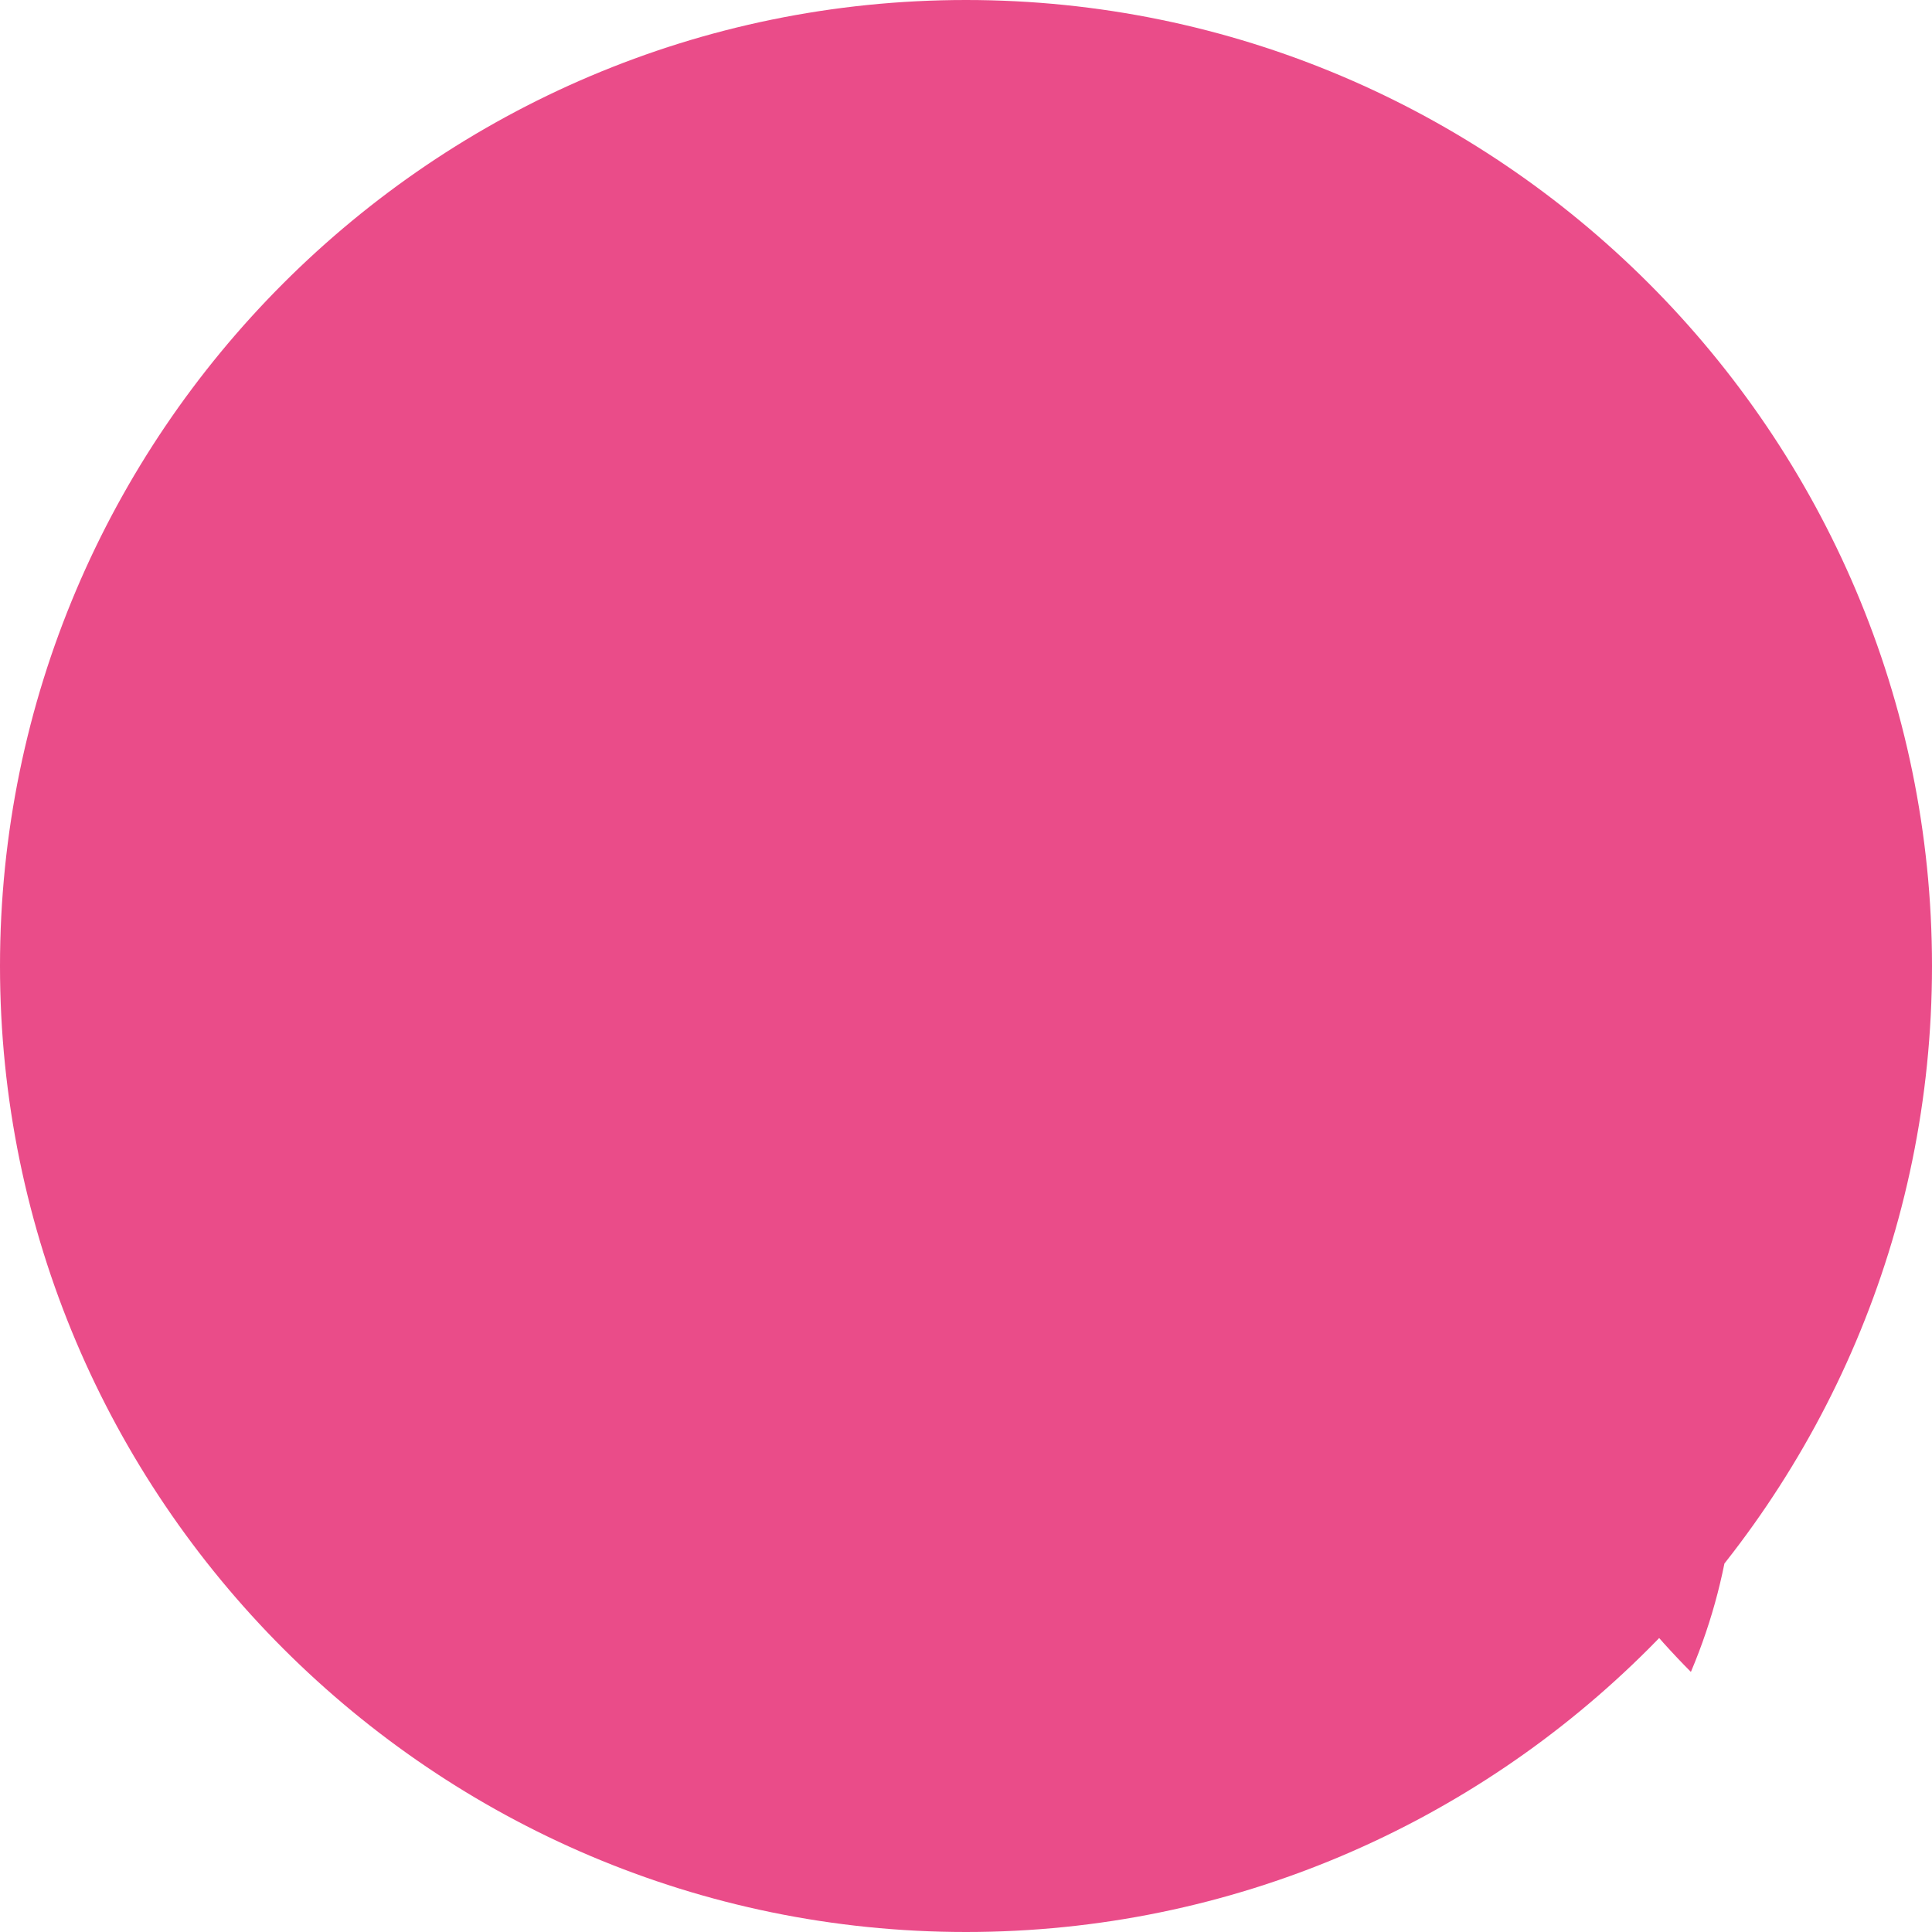
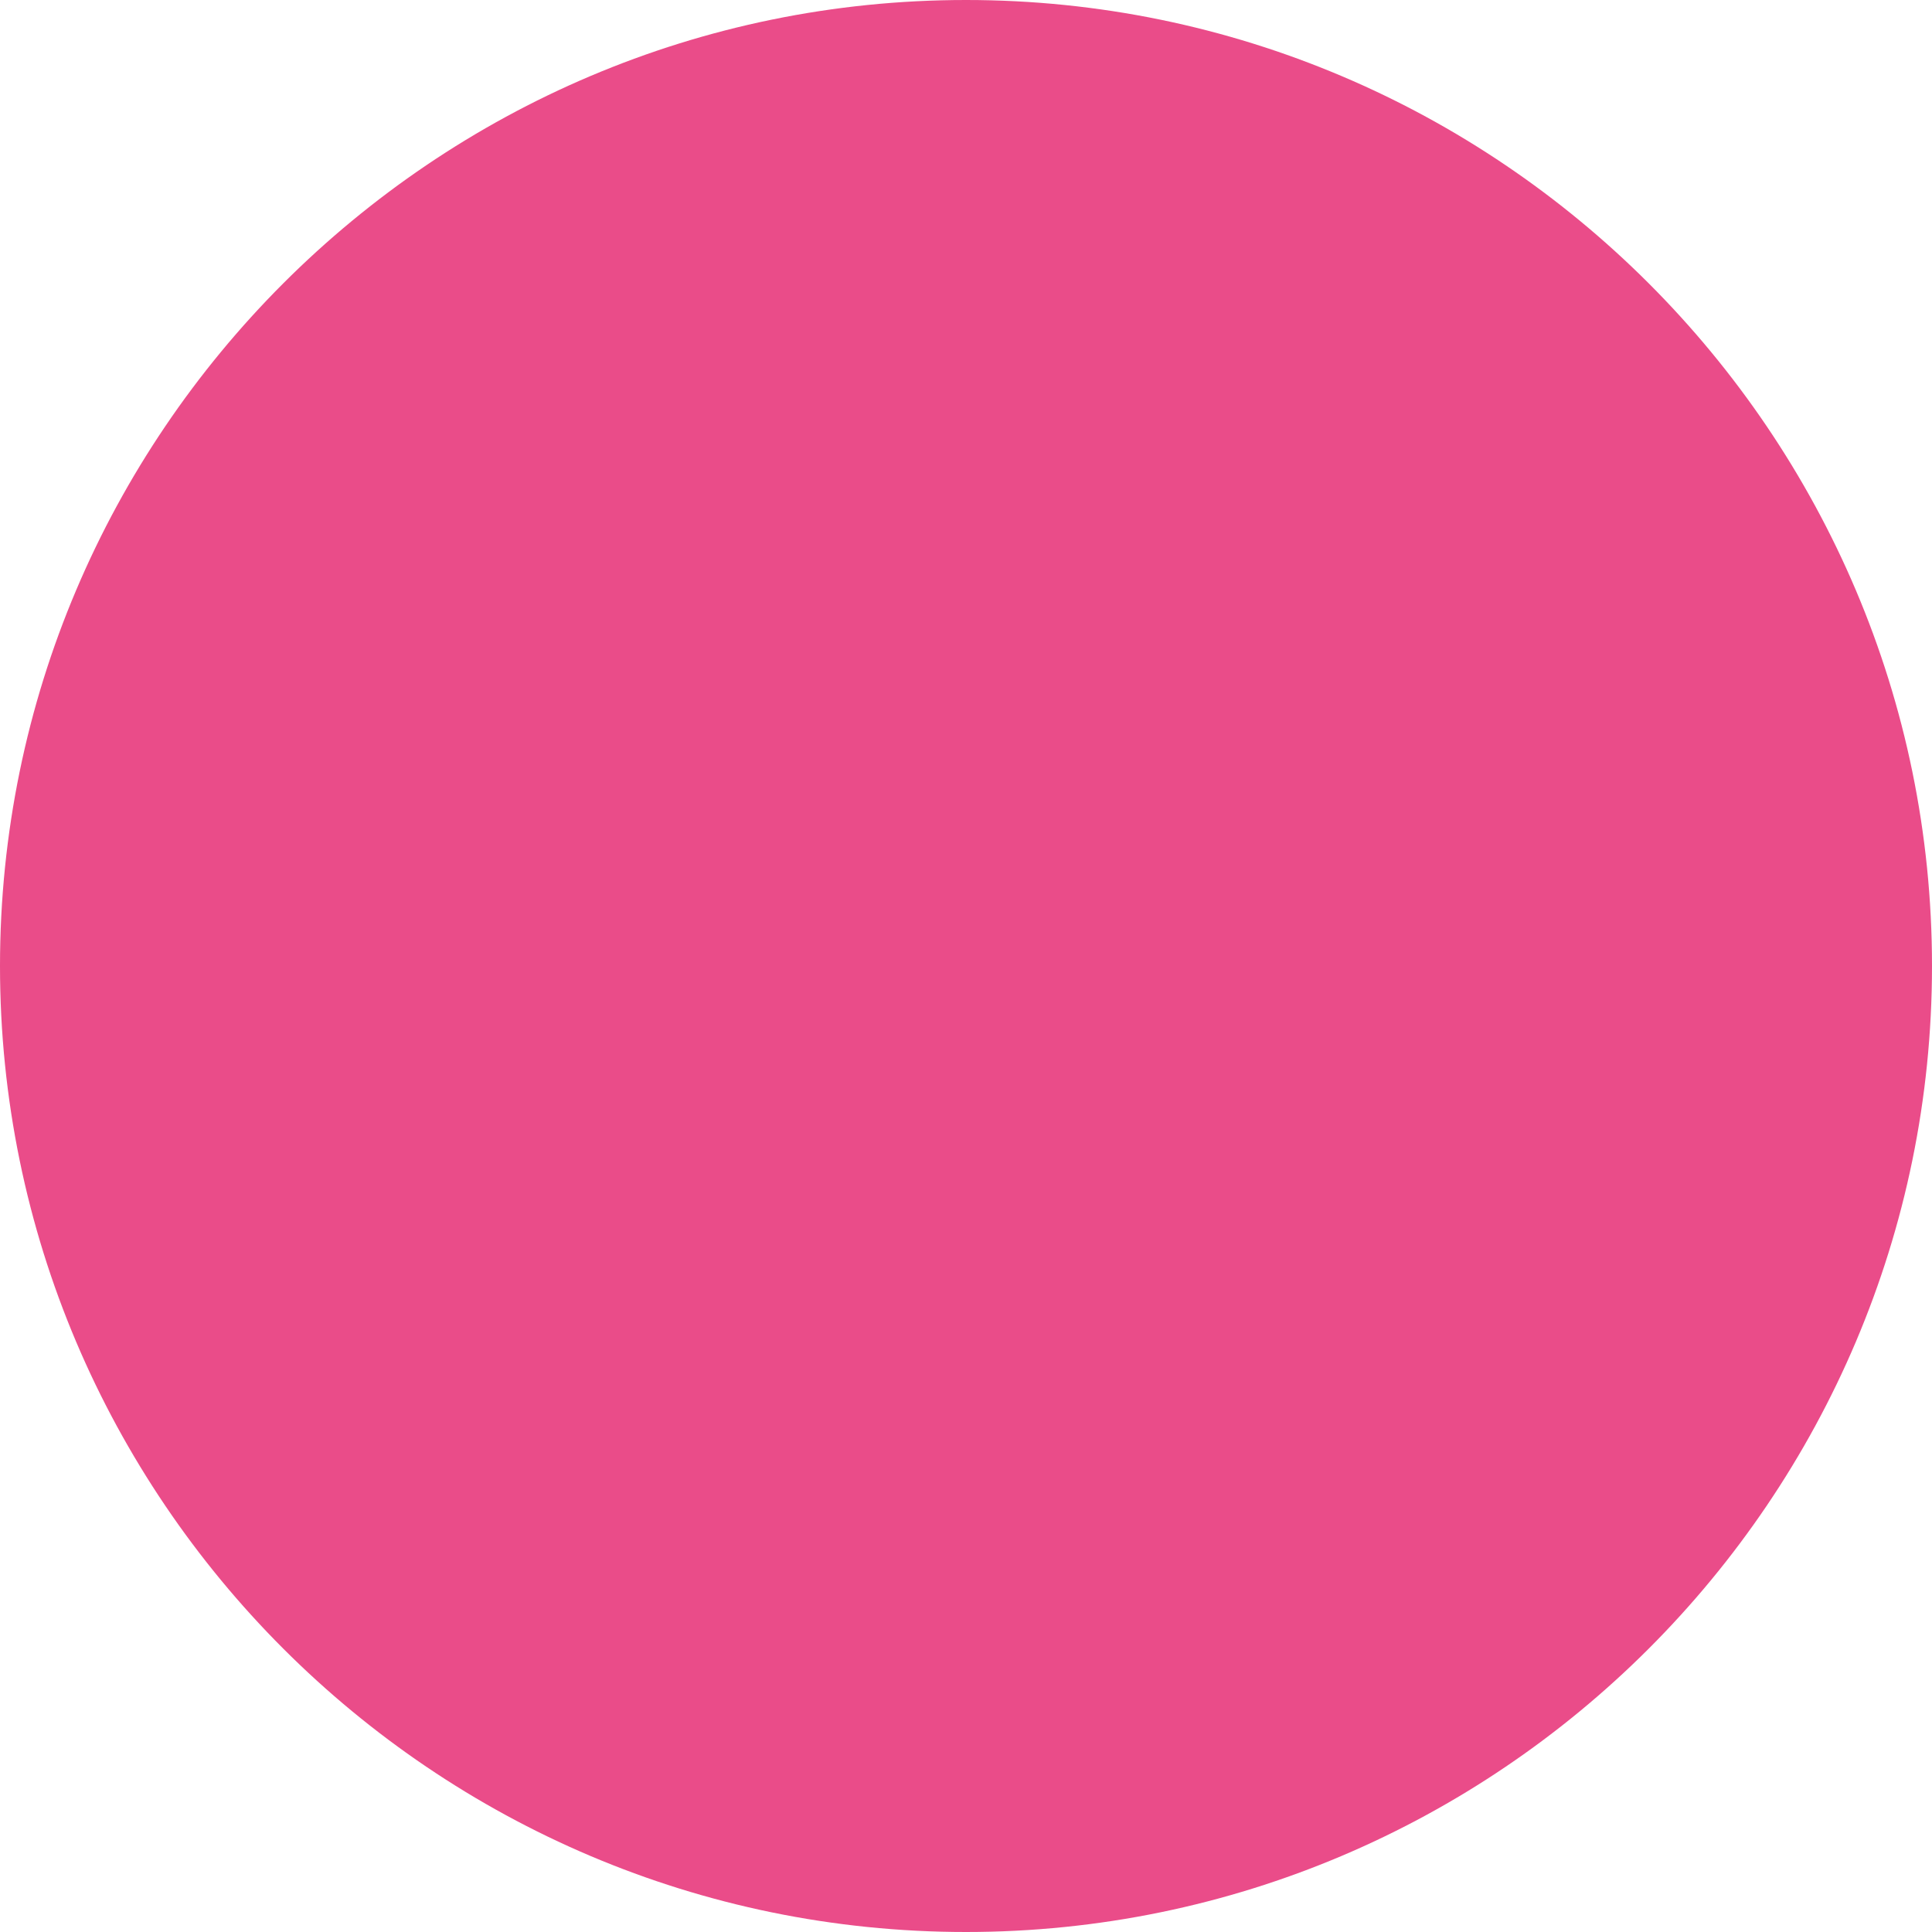
- <svg xmlns="http://www.w3.org/2000/svg" viewBox="0 0 24 24" fill="#EA4C89">
-   <path d="M12 24C5.385 24 0 18.615 0 12S5.385 0 12 0s12 5.385 12 12-5.385 12-12 12zm10.12-10.358c-1.608-.37-3.08-.586-4.45-.658a24.8 24.8 0 0 1 1.1-2.707c2.04.85 3.71 2.05 4.65 3.365h-1.3zm-6.115 1.377a20.5 20.5 0 0 1-1.86 4.35c-2.266-.85-4.18-2.37-5.4-4.35 2.37-.1 4.66.1 6.86.9 0 0 .2-.45.4-.9zm-1.5-3.5a22.3 22.3 0 0 0-.95 2.35c-2.5-.85-5.1-1.1-7.7-.7.35-2.15 1.45-4.05 3-5.45 2.05 2.05 4.35 3.5 5.65 3.8zm1.85-1.15c-1.15-.35-3.25-1.7-5.1-3.55A9.96 9.96 0 0 1 12 2.05c2.35 0 4.5.85 6.15 2.25-.85 1.15-1.95 2.15-3.2 2.95-.35.2-.7.35-1.05.5zm-8.85 6.55c1.15-.15 2.35-.15 3.55 0 1.45 2.35 2.85 4.15 3.85 5.15A9.97 9.97 0 0 1 2.05 12c0 1.85.5 3.55 1.35 5.05.35-.25.7-.5 1.1-.75zm13.5 3.85c-.85-.85-2.05-2.45-3.35-4.55 1.15.1 2.45.3 3.85.6.15 1.35.05 2.65-.5 3.95z" />
+ <svg xmlns="http://www.w3.org/2000/svg" viewBox="0 0 24 24" role="img">
+   <path fill="#EA4C89" d="M12 24C5.385 24 0 18.615 0 12S5.385 0 12 0s12 5.385 12 12-5.385 12-12 12zm10.14-9.357a8.84 8.84 0 0 1-3.941.927c-.79 0-1.562-.09-2.299-.26.474-.788 1.05-1.867 1.623-3.027a9.8 9.8 0 0 1 1.922.47c.76.26 1.48.62 2.152 1.07.26.18.48.4.543.82zm-3.72-4.13a23.4 23.4 0 0 0-1.59 3.55 16.2 16.2 0 0 1-5.38-.92 26 26 0 0 1-.33-7.22 8.9 8.9 0 0 1 7.3 4.59zm-8.3-4.79a25.5 25.5 0 0 0 .35 7.61A16.5 16.5 0 0 1 6.5 12.1a8.9 8.9 0 0 1 3.62-6.38zm-.57 9.02c.17.04.35.08.53.1a15.5 15.5 0 0 0 5.62.95c-.55 1.15-1.12 2.22-1.6 3.01A8.93 8.93 0 0 1 3.9 14.4a15.6 15.6 0 0 0 5.65-.58zm1.2 4.92c.42-.7.93-1.65 1.45-2.72a17.3 17.3 0 0 0 5.9-.99 8.93 8.93 0 0 1-7.35 3.71z" />
</svg>
